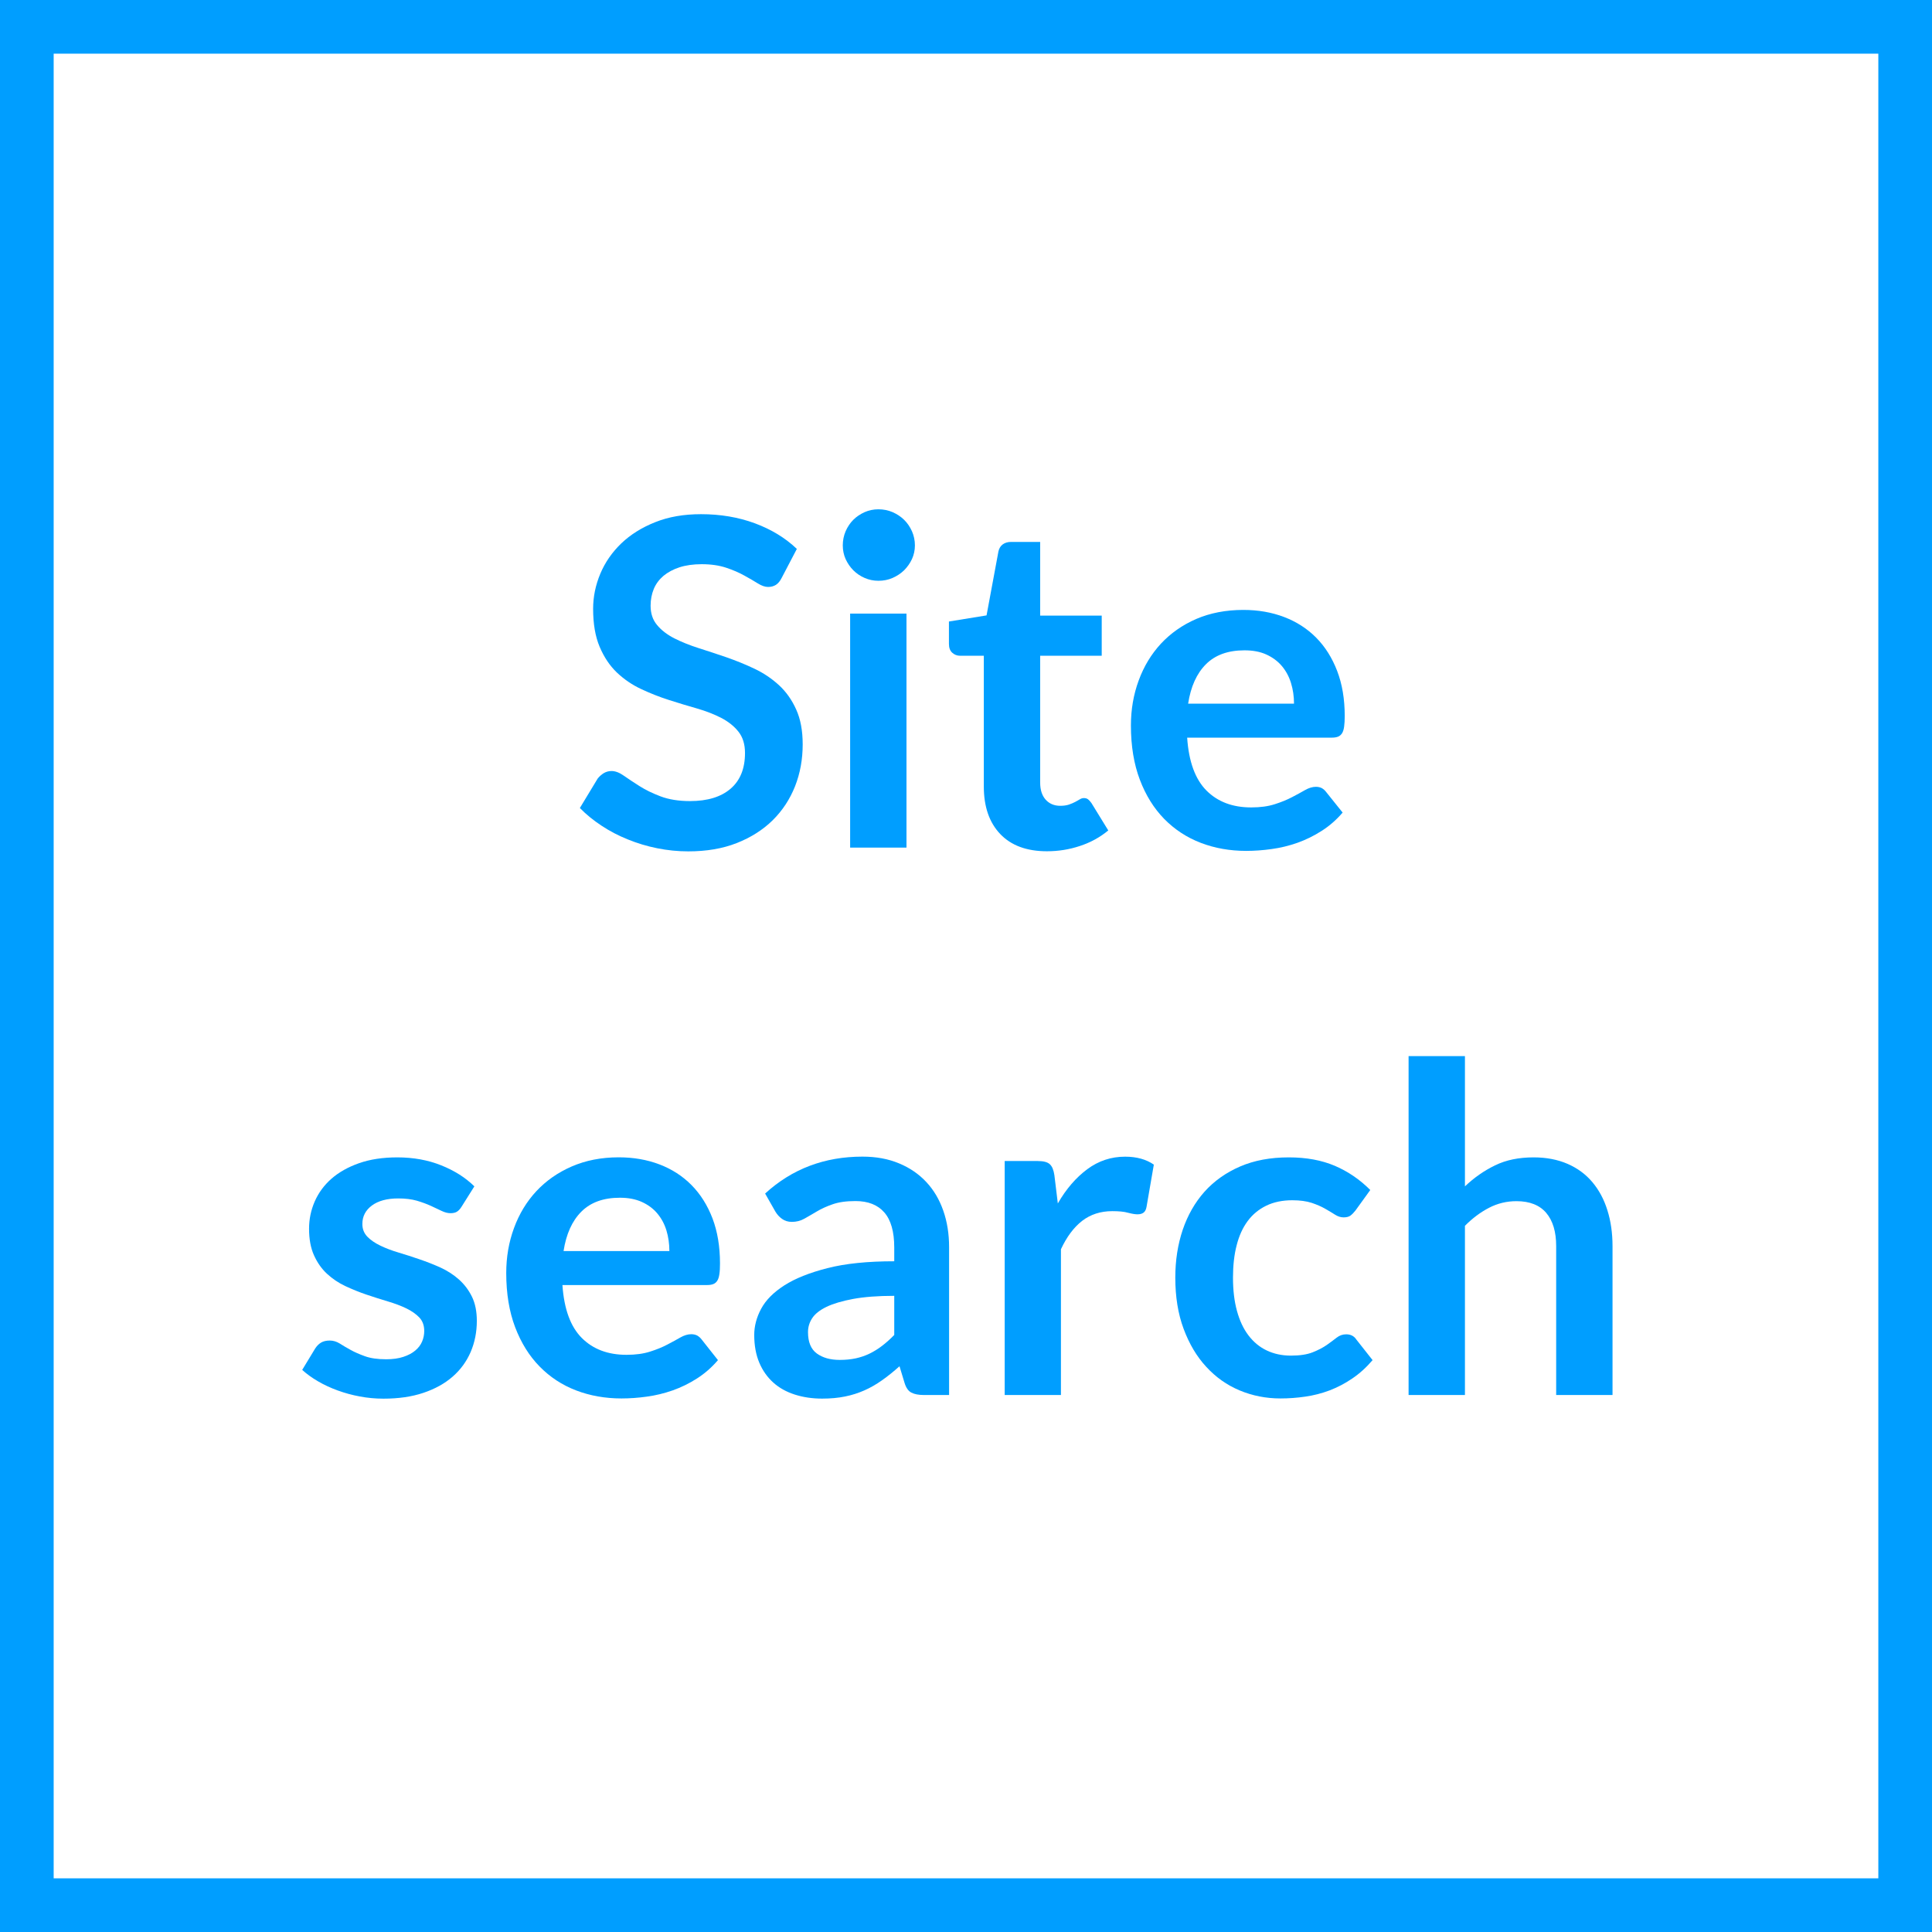
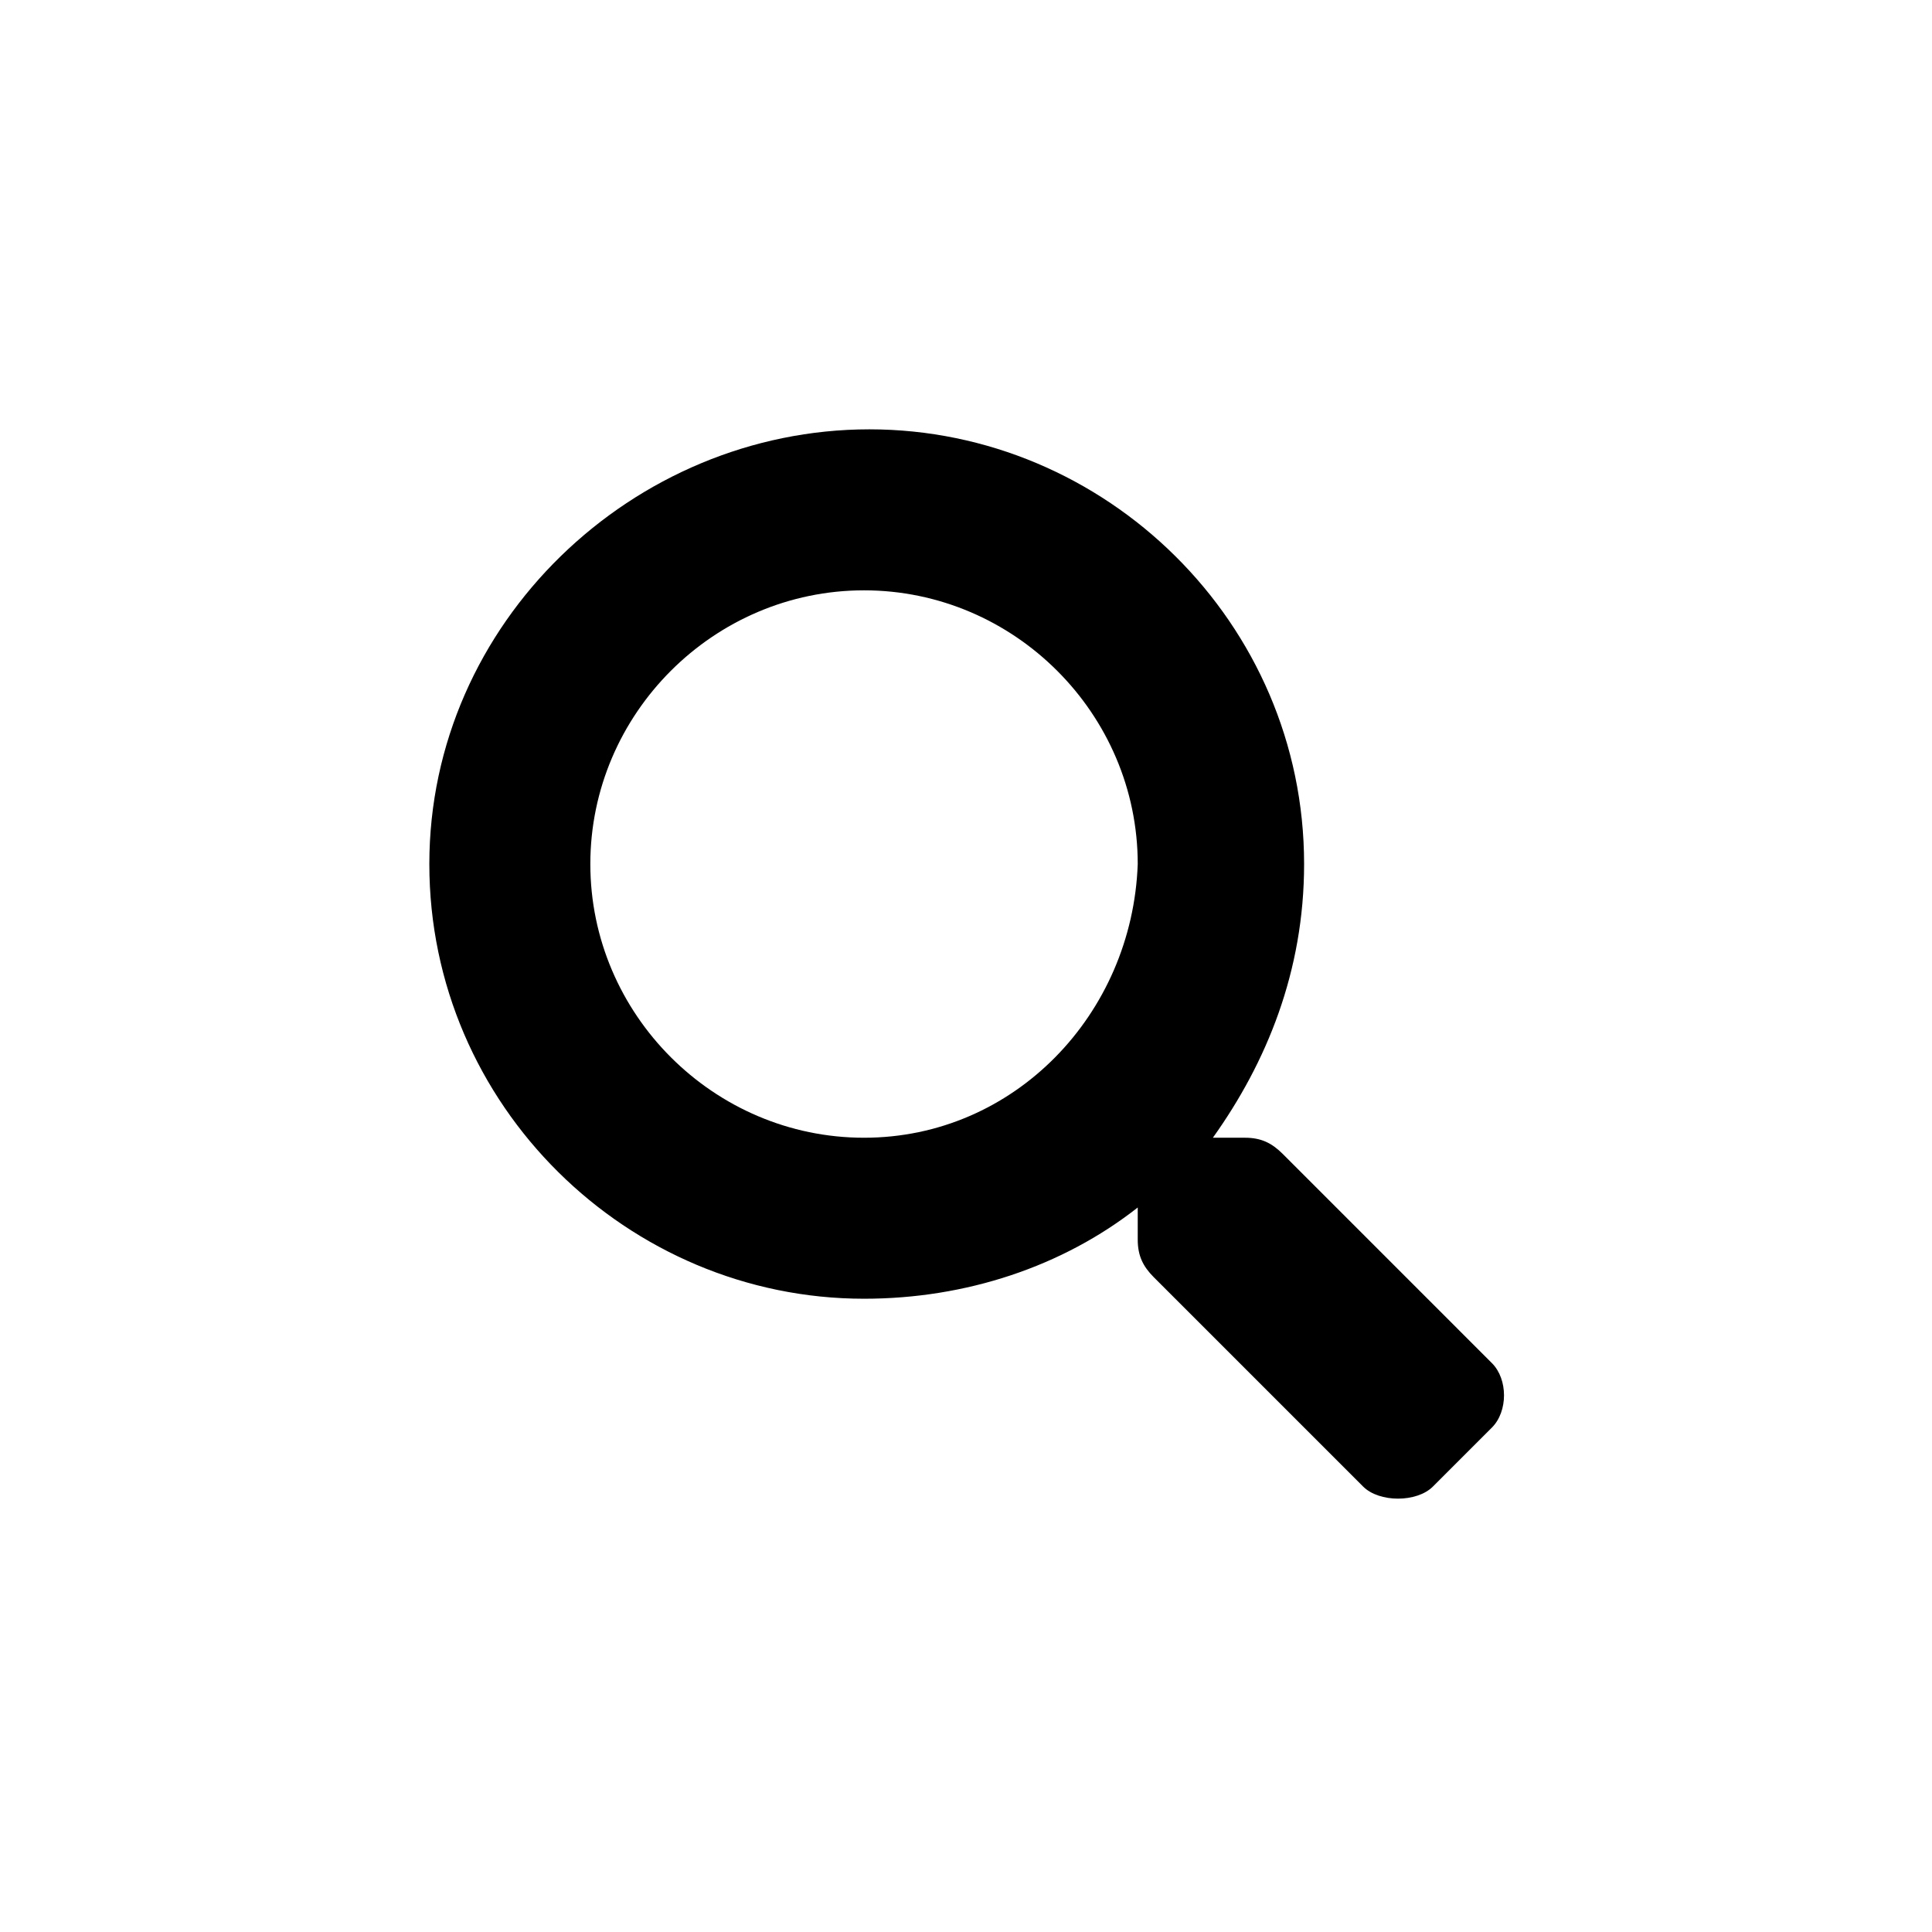
<svg xmlns="http://www.w3.org/2000/svg" version="1.1" id="Layer_1" x="0px" y="0px" viewBox="0 0 36 36" style="enable-background:new 0 0 36 36;" xml:space="preserve">
-   <style type="text/css">
- 	.st0{fill:#009EFF;}
- 	.st1{display:none;fill:#009EFF;}
- 	.st2{enable-background:new    ;}
- </style>
-   <g id="keyline">
-     <rect class="st0" width="36" height="1" />
-     <rect y="35" class="st0" width="36" height="1" />
-     <rect class="st0" width="1" height="36" />
-     <rect x="35" class="st0" width="1" height="36" />
-   </g>
-   <path class="st1" d="M29.2,27.4l-4.5-4.5c-0.2-0.2-0.5-0.3-0.8-0.3h-0.7  c1.2-1.6,2-3.6,2-5.8c0-5.2-4.2-9.3-9.3-9.3  s-9.3,4.2-9.3,9.3s4.2,9.3,9.3,9.3c2.2,0,4.2-0.7,5.8-2  v0.7c0,0.3,0.1,0.6,0.3,0.8l4.5,4.5c0.4,0.4,1.1,0.4,1.5,0  l1.3-1.3C29.7,28.5,29.7,27.8,29.2,27.4z M15.9,22.6  c-3.2,0-5.8-2.6-5.8-5.8s2.6-5.8,5.8-5.8  s5.8,2.6,5.8,5.8C21.6,20,19.1,22.6,15.9,22.6z" />
-   <g class="st2">
-     <path class="st0" d="M14.566,10.767c-0.031,0.062-0.067,0.105-0.108,0.131   c-0.041,0.026-0.09,0.039-0.146,0.039s-0.121-0.022-0.191-0.066   c-0.071-0.044-0.154-0.093-0.251-0.146c-0.096-0.054-0.209-0.103-0.338-0.146   s-0.281-0.066-0.457-0.066c-0.158,0-0.297,0.02-0.414,0.058   s-0.217,0.092-0.298,0.159c-0.08,0.068-0.141,0.149-0.181,0.245   c-0.039,0.095-0.059,0.199-0.059,0.312c0,0.144,0.04,0.265,0.121,0.36   c0.08,0.097,0.188,0.179,0.32,0.247c0.133,0.067,0.285,0.129,0.455,0.183   s0.344,0.111,0.521,0.172c0.177,0.062,0.351,0.132,0.521,0.213   s0.321,0.183,0.455,0.306c0.133,0.123,0.24,0.274,0.32,0.453   c0.081,0.178,0.121,0.395,0.121,0.65c0,0.277-0.047,0.537-0.142,0.779   c-0.096,0.242-0.234,0.453-0.417,0.634c-0.183,0.18-0.406,0.321-0.669,0.425   c-0.264,0.104-0.565,0.155-0.905,0.155c-0.196,0-0.389-0.02-0.578-0.058   c-0.19-0.038-0.372-0.093-0.546-0.164c-0.175-0.07-0.338-0.155-0.489-0.255   c-0.151-0.099-0.287-0.209-0.406-0.331l0.332-0.549   c0.031-0.039,0.068-0.072,0.112-0.1c0.044-0.026,0.093-0.04,0.146-0.04   c0.071,0,0.147,0.029,0.229,0.087s0.18,0.122,0.291,0.193   c0.112,0.071,0.244,0.136,0.396,0.193s0.334,0.087,0.546,0.087   c0.326,0,0.578-0.077,0.757-0.231s0.268-0.376,0.268-0.665   c0-0.161-0.04-0.293-0.121-0.396c-0.08-0.102-0.188-0.188-0.32-0.257   c-0.134-0.069-0.285-0.128-0.455-0.177c-0.17-0.048-0.343-0.101-0.519-0.157   s-0.349-0.124-0.519-0.204c-0.17-0.079-0.321-0.183-0.455-0.31   c-0.133-0.128-0.239-0.287-0.32-0.479S11.052,11.625,11.052,11.344   c0-0.224,0.045-0.441,0.134-0.654c0.089-0.212,0.22-0.4,0.391-0.565   c0.172-0.164,0.382-0.296,0.632-0.395c0.249-0.1,0.533-0.149,0.854-0.149   c0.363,0,0.697,0.057,1.003,0.17c0.307,0.114,0.567,0.272,0.782,0.477   L14.566,10.767z" />
-     <path class="st0" d="M17.048,10.163c0,0.09-0.019,0.176-0.055,0.255   c-0.037,0.079-0.086,0.148-0.146,0.208c-0.062,0.06-0.133,0.107-0.215,0.143   s-0.17,0.053-0.264,0.053c-0.091,0-0.177-0.018-0.257-0.053   c-0.081-0.035-0.151-0.083-0.211-0.143s-0.106-0.129-0.143-0.208   c-0.035-0.079-0.053-0.165-0.053-0.255c0-0.094,0.018-0.182,0.053-0.264   c0.036-0.082,0.083-0.153,0.143-0.213s0.13-0.106,0.211-0.143   c0.08-0.035,0.166-0.053,0.257-0.053c0.094,0,0.182,0.018,0.264,0.053   c0.082,0.036,0.153,0.083,0.215,0.143c0.061,0.06,0.109,0.131,0.146,0.213   C17.029,9.981,17.048,10.069,17.048,10.163z M16.891,11.434v4.36h-1.05v-4.36   H16.891z" />
-     <path class="st0" d="M19.509,15.862c-0.377,0-0.667-0.107-0.871-0.321   s-0.306-0.509-0.306-0.886v-2.436h-0.442c-0.057,0-0.105-0.019-0.146-0.056   c-0.041-0.036-0.062-0.092-0.062-0.165v-0.417l0.701-0.114l0.221-1.19   c0.012-0.057,0.038-0.101,0.079-0.132s0.093-0.047,0.155-0.047h0.544v1.373   h1.147v0.748h-1.147v2.363c0,0.136,0.034,0.242,0.102,0.318   c0.068,0.076,0.159,0.115,0.272,0.115c0.064,0,0.119-0.008,0.163-0.023   s0.082-0.032,0.115-0.049c0.032-0.018,0.062-0.033,0.087-0.049   s0.051-0.023,0.076-0.023c0.031,0,0.057,0.008,0.077,0.023   c0.02,0.016,0.041,0.038,0.063,0.069l0.314,0.511   c-0.153,0.127-0.329,0.224-0.527,0.289   C19.927,15.829,19.722,15.862,19.509,15.862z" />
-     <path class="st0" d="M23.168,11.365c0.275,0,0.528,0.044,0.759,0.132   c0.231,0.088,0.431,0.216,0.598,0.385s0.297,0.375,0.391,0.62   s0.141,0.525,0.141,0.84c0,0.079-0.004,0.146-0.011,0.197   c-0.007,0.053-0.02,0.094-0.038,0.123c-0.019,0.03-0.044,0.052-0.074,0.064   c-0.031,0.013-0.071,0.019-0.119,0.019h-2.694   c0.03,0.448,0.151,0.776,0.36,0.986c0.21,0.21,0.487,0.314,0.833,0.314   c0.171,0,0.317-0.02,0.44-0.06c0.123-0.039,0.23-0.083,0.323-0.132   c0.092-0.048,0.173-0.092,0.242-0.132c0.069-0.039,0.137-0.06,0.201-0.06   c0.043,0,0.08,0.009,0.111,0.025c0.03,0.018,0.058,0.042,0.08,0.072   l0.307,0.383c-0.116,0.136-0.247,0.25-0.392,0.342   c-0.145,0.093-0.295,0.166-0.452,0.222c-0.157,0.055-0.317,0.094-0.48,0.116   c-0.163,0.023-0.321,0.034-0.474,0.034c-0.304,0-0.585-0.05-0.846-0.15   s-0.487-0.249-0.681-0.446c-0.192-0.197-0.344-0.44-0.454-0.731   c-0.11-0.29-0.166-0.627-0.166-1.009c0-0.298,0.048-0.577,0.145-0.84   c0.096-0.262,0.234-0.49,0.414-0.685c0.18-0.193,0.399-0.348,0.659-0.461   C22.55,11.422,22.843,11.365,23.168,11.365z M23.189,12.118   c-0.306,0-0.545,0.086-0.718,0.259s-0.283,0.418-0.332,0.735h1.973   c0-0.136-0.019-0.265-0.056-0.385s-0.094-0.226-0.17-0.316   s-0.173-0.162-0.289-0.215S23.346,12.118,23.189,12.118z" />
-   </g>
-   <g class="st2">
-     <path class="st0" d="M8.602,22.483c-0.028,0.046-0.058,0.077-0.089,0.096   s-0.071,0.027-0.119,0.027c-0.051,0-0.105-0.014-0.164-0.042   S8.104,22.504,8.028,22.469c-0.077-0.035-0.164-0.067-0.262-0.096   c-0.098-0.028-0.213-0.042-0.346-0.042c-0.207,0-0.37,0.044-0.489,0.131   c-0.119,0.088-0.179,0.203-0.179,0.345c0,0.094,0.031,0.172,0.092,0.236   c0.061,0.063,0.142,0.119,0.242,0.167c0.101,0.049,0.214,0.092,0.342,0.13   s0.258,0.08,0.391,0.126c0.133,0.045,0.264,0.097,0.391,0.154   c0.127,0.059,0.242,0.132,0.342,0.222c0.1,0.089,0.181,0.196,0.242,0.32   c0.061,0.125,0.091,0.275,0.091,0.451c0,0.209-0.039,0.402-0.115,0.58   c-0.077,0.177-0.188,0.33-0.336,0.459s-0.329,0.229-0.546,0.302   S7.424,26.062,7.144,26.062c-0.15,0-0.297-0.014-0.44-0.041   c-0.143-0.026-0.28-0.064-0.412-0.112s-0.253-0.104-0.366-0.17   c-0.112-0.065-0.21-0.136-0.295-0.213l0.242-0.399   c0.031-0.048,0.068-0.085,0.11-0.11s0.096-0.038,0.162-0.038   c0.065,0,0.126,0.019,0.185,0.055c0.058,0.037,0.125,0.077,0.202,0.119   c0.076,0.043,0.167,0.082,0.27,0.119c0.103,0.037,0.234,0.056,0.393,0.056   c0.125,0,0.231-0.015,0.321-0.045c0.089-0.029,0.163-0.068,0.221-0.117   c0.058-0.048,0.101-0.104,0.128-0.168c0.027-0.063,0.04-0.129,0.04-0.197   c0-0.102-0.03-0.186-0.091-0.251c-0.061-0.064-0.142-0.121-0.242-0.17   C7.47,24.331,7.355,24.288,7.227,24.25c-0.129-0.039-0.261-0.08-0.396-0.126   c-0.134-0.045-0.266-0.099-0.395-0.159s-0.244-0.139-0.344-0.231   c-0.101-0.094-0.181-0.209-0.242-0.345s-0.091-0.3-0.091-0.493   c0-0.178,0.035-0.348,0.106-0.51c0.071-0.161,0.175-0.303,0.312-0.423   s0.309-0.217,0.514-0.289s0.443-0.108,0.712-0.108   c0.3,0,0.574,0.05,0.82,0.149c0.247,0.099,0.452,0.229,0.616,0.391   L8.602,22.483z" />
-     <path class="st0" d="M11.529,21.565c0.275,0,0.528,0.044,0.759,0.132   s0.43,0.216,0.597,0.385s0.297,0.375,0.391,0.62   c0.093,0.245,0.14,0.525,0.14,0.84c0,0.079-0.003,0.146-0.011,0.197   c-0.007,0.053-0.02,0.094-0.038,0.123c-0.019,0.03-0.043,0.052-0.074,0.064   c-0.031,0.013-0.071,0.019-0.119,0.019h-2.694   c0.031,0.448,0.151,0.776,0.361,0.986c0.21,0.21,0.487,0.314,0.833,0.314   c0.17,0,0.317-0.02,0.44-0.06c0.124-0.039,0.231-0.083,0.323-0.132   c0.092-0.048,0.173-0.092,0.242-0.132c0.069-0.039,0.137-0.06,0.202-0.06   c0.042,0,0.08,0.009,0.111,0.025c0.031,0.018,0.058,0.042,0.081,0.072   L13.378,25.344c-0.116,0.136-0.247,0.25-0.391,0.342   c-0.145,0.093-0.295,0.166-0.453,0.222c-0.157,0.055-0.317,0.094-0.48,0.116   c-0.163,0.023-0.321,0.034-0.474,0.034c-0.303,0-0.585-0.05-0.846-0.15   s-0.487-0.249-0.68-0.446s-0.344-0.44-0.455-0.731   c-0.11-0.29-0.166-0.627-0.166-1.009c0-0.298,0.048-0.577,0.145-0.84   c0.096-0.262,0.234-0.49,0.415-0.685c0.18-0.193,0.399-0.348,0.659-0.461   S11.204,21.565,11.529,21.565z M11.551,22.318c-0.306,0-0.545,0.086-0.718,0.259   s-0.283,0.418-0.332,0.735h1.972c0-0.136-0.019-0.265-0.055-0.385   c-0.037-0.12-0.094-0.226-0.17-0.316c-0.076-0.091-0.173-0.162-0.289-0.215   C11.843,22.344,11.707,22.318,11.551,22.318z" />
-     <path class="st0" d="M17.688,25.994h-0.472c-0.099,0-0.177-0.015-0.234-0.045   c-0.057-0.029-0.099-0.09-0.127-0.181l-0.094-0.31   c-0.11,0.099-0.219,0.186-0.325,0.261c-0.106,0.075-0.216,0.139-0.33,0.189   s-0.234,0.089-0.361,0.114c-0.127,0.026-0.269,0.039-0.425,0.039   c-0.184,0-0.354-0.025-0.51-0.075s-0.29-0.124-0.401-0.224   s-0.199-0.224-0.261-0.371c-0.062-0.147-0.094-0.319-0.094-0.516   c0-0.165,0.043-0.328,0.129-0.488c0.086-0.161,0.23-0.306,0.432-0.436   c0.201-0.129,0.469-0.236,0.803-0.321c0.334-0.086,0.75-0.128,1.245-0.128   v-0.257c0-0.294-0.062-0.512-0.185-0.653c-0.124-0.142-0.303-0.212-0.538-0.212   c-0.17,0-0.312,0.02-0.425,0.06c-0.113,0.039-0.212,0.084-0.295,0.134   s-0.161,0.094-0.231,0.134s-0.149,0.06-0.234,0.06   c-0.071,0-0.132-0.019-0.183-0.056c-0.051-0.036-0.092-0.082-0.124-0.136   l-0.191-0.336c0.501-0.459,1.106-0.688,1.814-0.688   c0.255,0,0.482,0.042,0.682,0.126c0.2,0.083,0.369,0.199,0.508,0.348   c0.139,0.149,0.244,0.327,0.316,0.534c0.072,0.206,0.108,0.433,0.108,0.68   V25.994z M15.648,25.34c0.107,0,0.207-0.01,0.297-0.029   c0.091-0.02,0.177-0.049,0.257-0.088s0.159-0.087,0.234-0.145   c0.075-0.057,0.151-0.125,0.227-0.203v-0.729c-0.306,0-0.562,0.02-0.767,0.058   s-0.371,0.088-0.495,0.147c-0.125,0.061-0.213,0.13-0.266,0.21   s-0.079,0.167-0.079,0.261c0,0.186,0.055,0.318,0.164,0.398   C15.33,25.3,15.472,25.34,15.648,25.34z" />
-     <path class="st0" d="M18.721,25.994v-4.36h0.616c0.107,0,0.183,0.02,0.225,0.06   c0.043,0.039,0.071,0.107,0.085,0.204l0.064,0.526   c0.155-0.269,0.338-0.481,0.548-0.637c0.21-0.156,0.445-0.234,0.706-0.234   c0.215,0,0.394,0.05,0.535,0.148l-0.136,0.787   c-0.009,0.051-0.027,0.087-0.056,0.108c-0.028,0.021-0.066,0.031-0.114,0.031   c-0.043,0-0.101-0.01-0.175-0.029c-0.073-0.021-0.171-0.03-0.293-0.03   c-0.219,0-0.405,0.061-0.562,0.181c-0.155,0.121-0.287,0.297-0.395,0.529v2.716   H18.721z" />
-     <path class="st0" d="M25.257,22.556c-0.031,0.04-0.062,0.071-0.092,0.094   c-0.029,0.022-0.072,0.034-0.129,0.034c-0.054,0-0.106-0.017-0.157-0.049   c-0.052-0.033-0.112-0.069-0.183-0.11c-0.071-0.041-0.155-0.078-0.253-0.111   c-0.098-0.032-0.22-0.049-0.363-0.049c-0.185,0-0.347,0.034-0.485,0.101   s-0.254,0.162-0.346,0.286c-0.093,0.125-0.161,0.276-0.206,0.453   c-0.046,0.177-0.068,0.378-0.068,0.602c0,0.232,0.024,0.438,0.074,0.62   s0.121,0.334,0.215,0.457s0.207,0.217,0.34,0.28s0.283,0.096,0.45,0.096   c0.168,0,0.303-0.021,0.406-0.062s0.19-0.086,0.262-0.136   c0.07-0.05,0.132-0.095,0.185-0.137c0.053-0.041,0.111-0.062,0.177-0.062   c0.085,0,0.148,0.033,0.19,0.098l0.302,0.383   c-0.116,0.136-0.242,0.25-0.378,0.342c-0.136,0.093-0.277,0.166-0.423,0.222   c-0.146,0.055-0.297,0.094-0.452,0.116c-0.156,0.023-0.311,0.034-0.464,0.034   c-0.269,0-0.522-0.05-0.761-0.15s-0.445-0.247-0.622-0.44   c-0.178-0.192-0.317-0.428-0.421-0.707s-0.155-0.598-0.155-0.954   c0-0.32,0.046-0.617,0.138-0.891c0.093-0.273,0.228-0.51,0.406-0.71   c0.179-0.199,0.399-0.356,0.663-0.47s0.566-0.17,0.909-0.17   c0.326,0,0.611,0.053,0.856,0.157c0.245,0.105,0.466,0.255,0.661,0.451   L25.257,22.556z" />
-     <path class="st0" d="M26.247,25.994v-6.315h1.05v2.427   c0.17-0.161,0.356-0.292,0.561-0.391c0.204-0.1,0.443-0.149,0.719-0.149   c0.237,0,0.448,0.041,0.633,0.121c0.185,0.081,0.338,0.194,0.461,0.34   c0.123,0.146,0.217,0.32,0.28,0.523c0.064,0.202,0.096,0.426,0.096,0.669   v2.775h-1.05V23.219c0-0.267-0.062-0.473-0.185-0.618s-0.308-0.219-0.555-0.219   c-0.181,0-0.352,0.041-0.51,0.123c-0.159,0.082-0.309,0.194-0.45,0.336v3.153   H26.247z" />
-   </g>
+   <path d="M27.8,25.4l-3.9-3.9c-0.2-0.2-0.4-0.3-0.7-0.3h-0.6c1-1.4,1.7-3.1,1.7-5.1c0-4.5-3.7-8.1-8.1-8.1S8,11.6,8,16.1  s3.7,8.1,8.1,8.1c1.9,0,3.7-0.6,5.1-1.7v0.6c0,0.3,0.1,0.5,0.3,0.7l3.9,3.9c0.3,0.3,1,0.3,1.3,0l1.1-1.1  C28.1,26.3,28.1,25.7,27.8,25.4z M16.1,21.2c-2.8,0-5.1-2.3-5.1-5.1s2.3-5.1,5.1-5.1s5.1,2.3,5.1,5.1C21.1,18.9,18.9,21.2,16.1,21.2  z" />
</svg>
